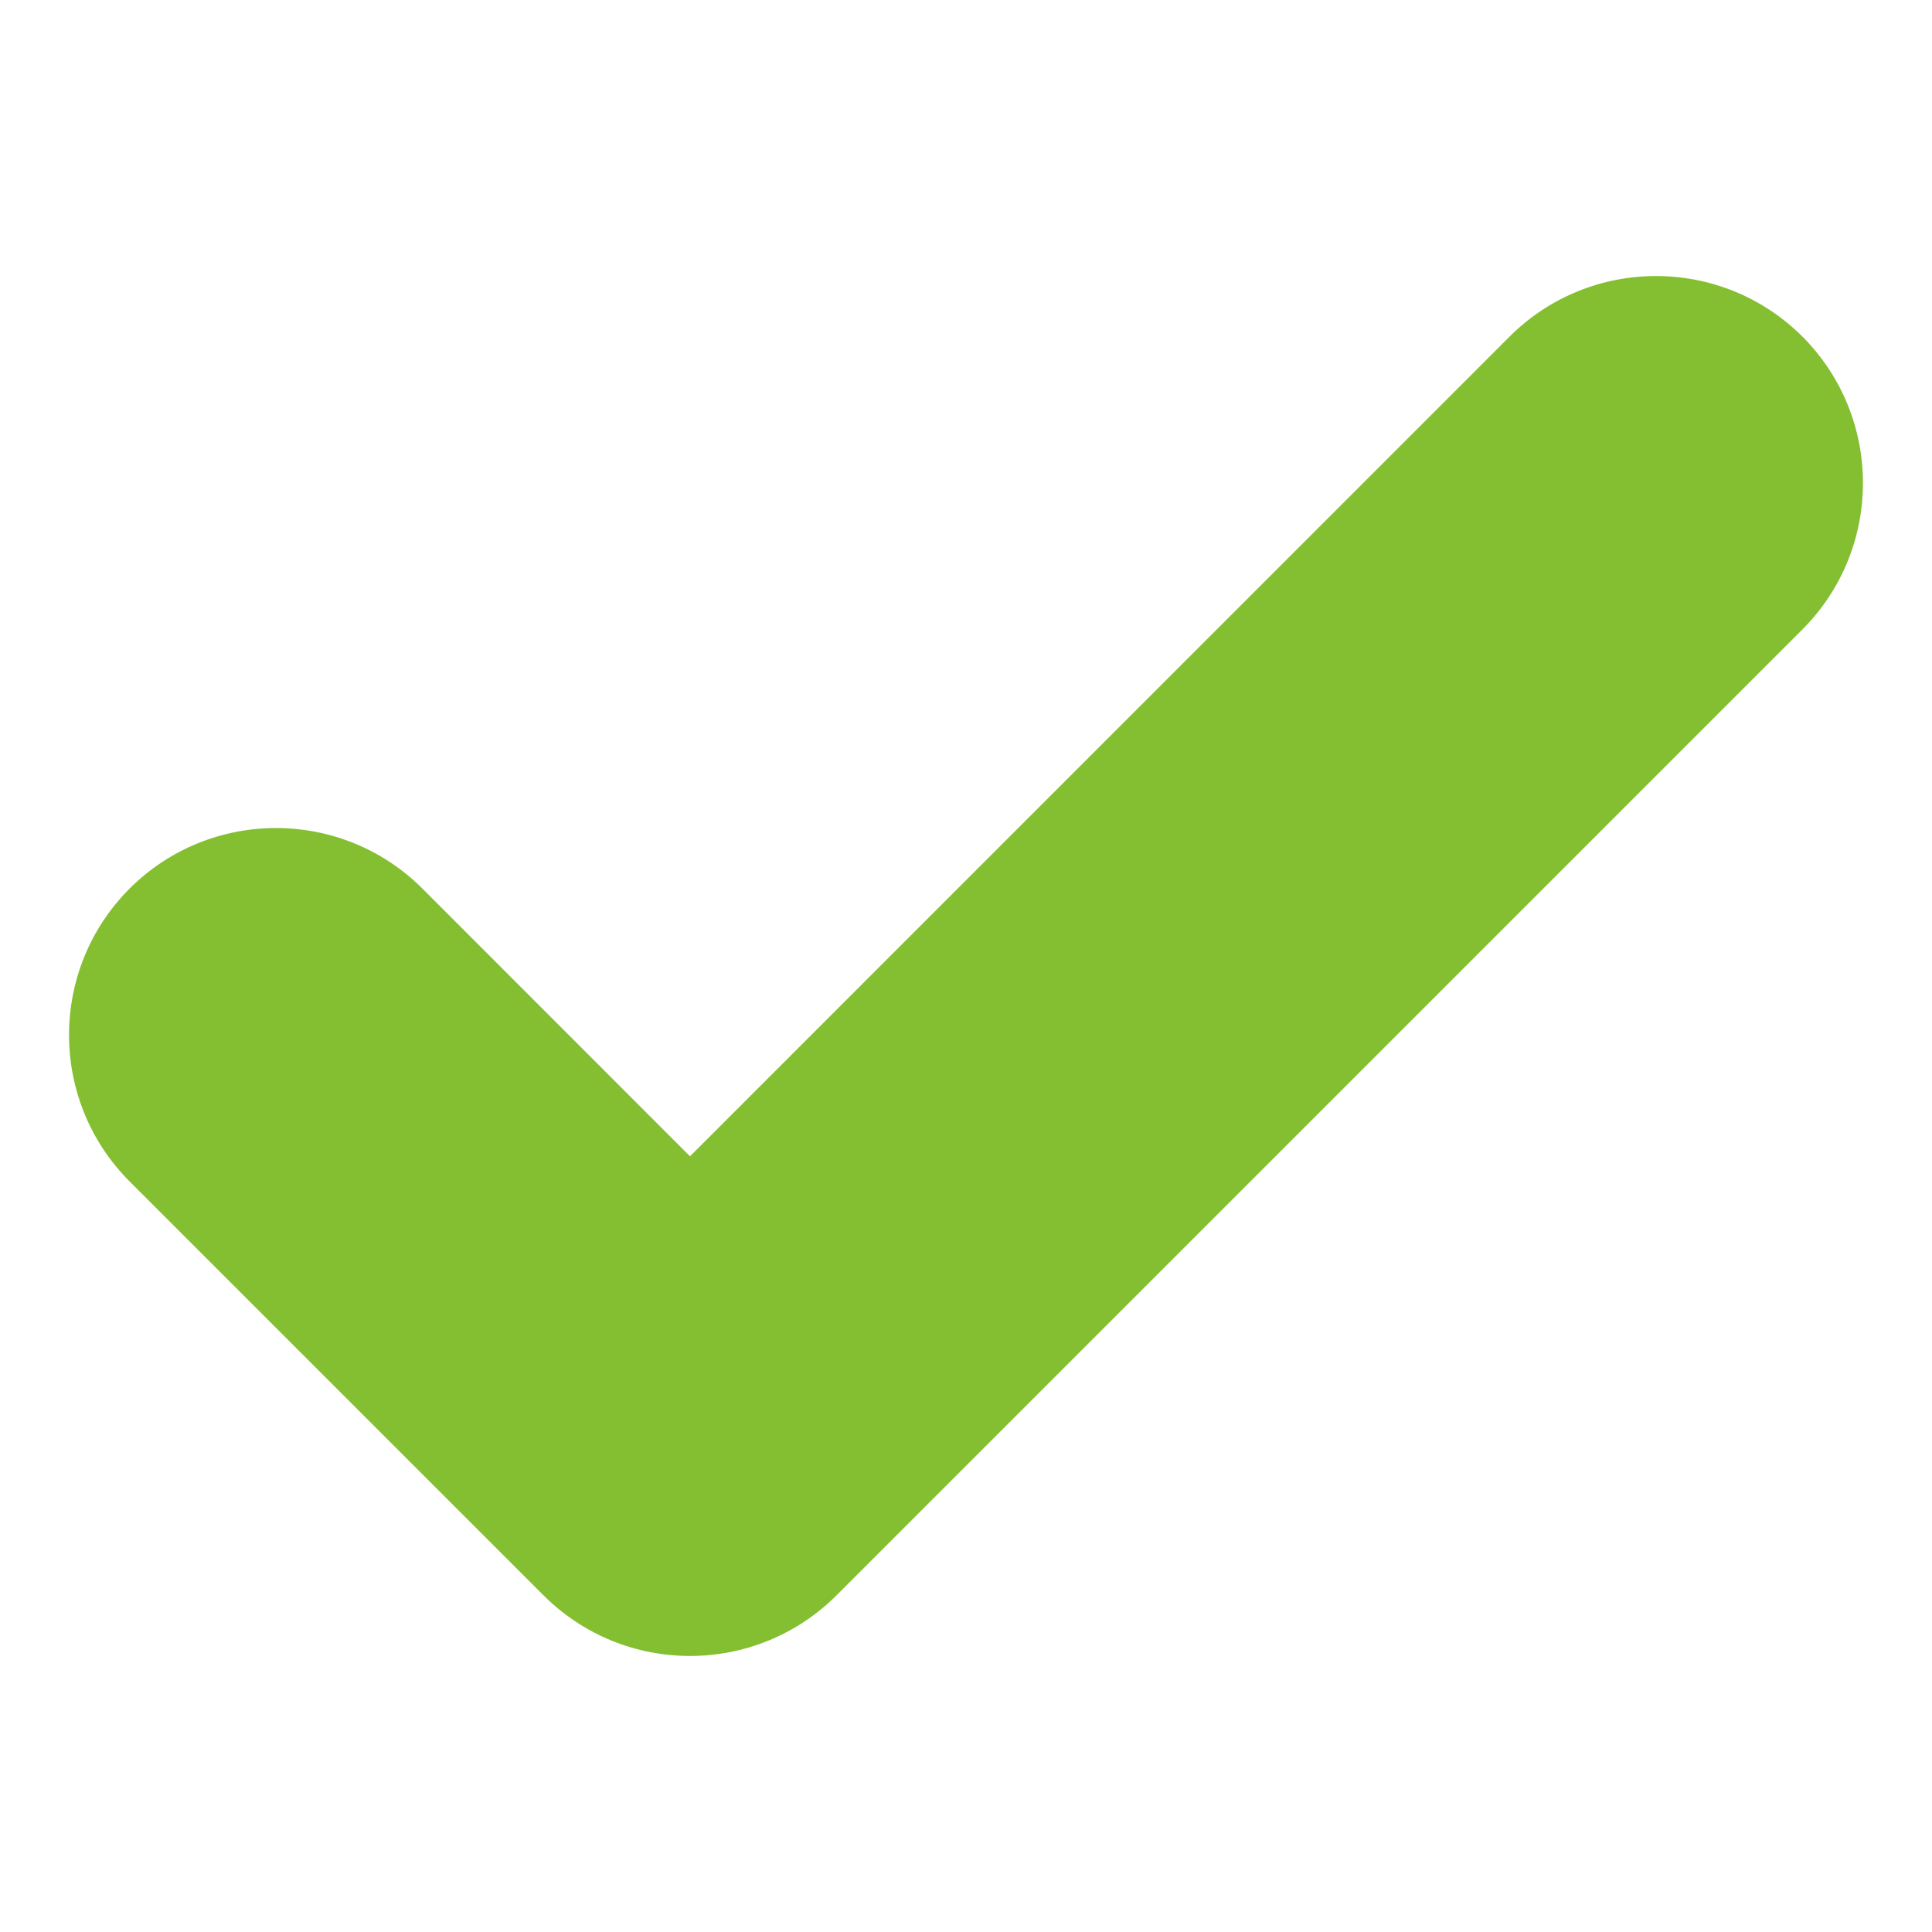
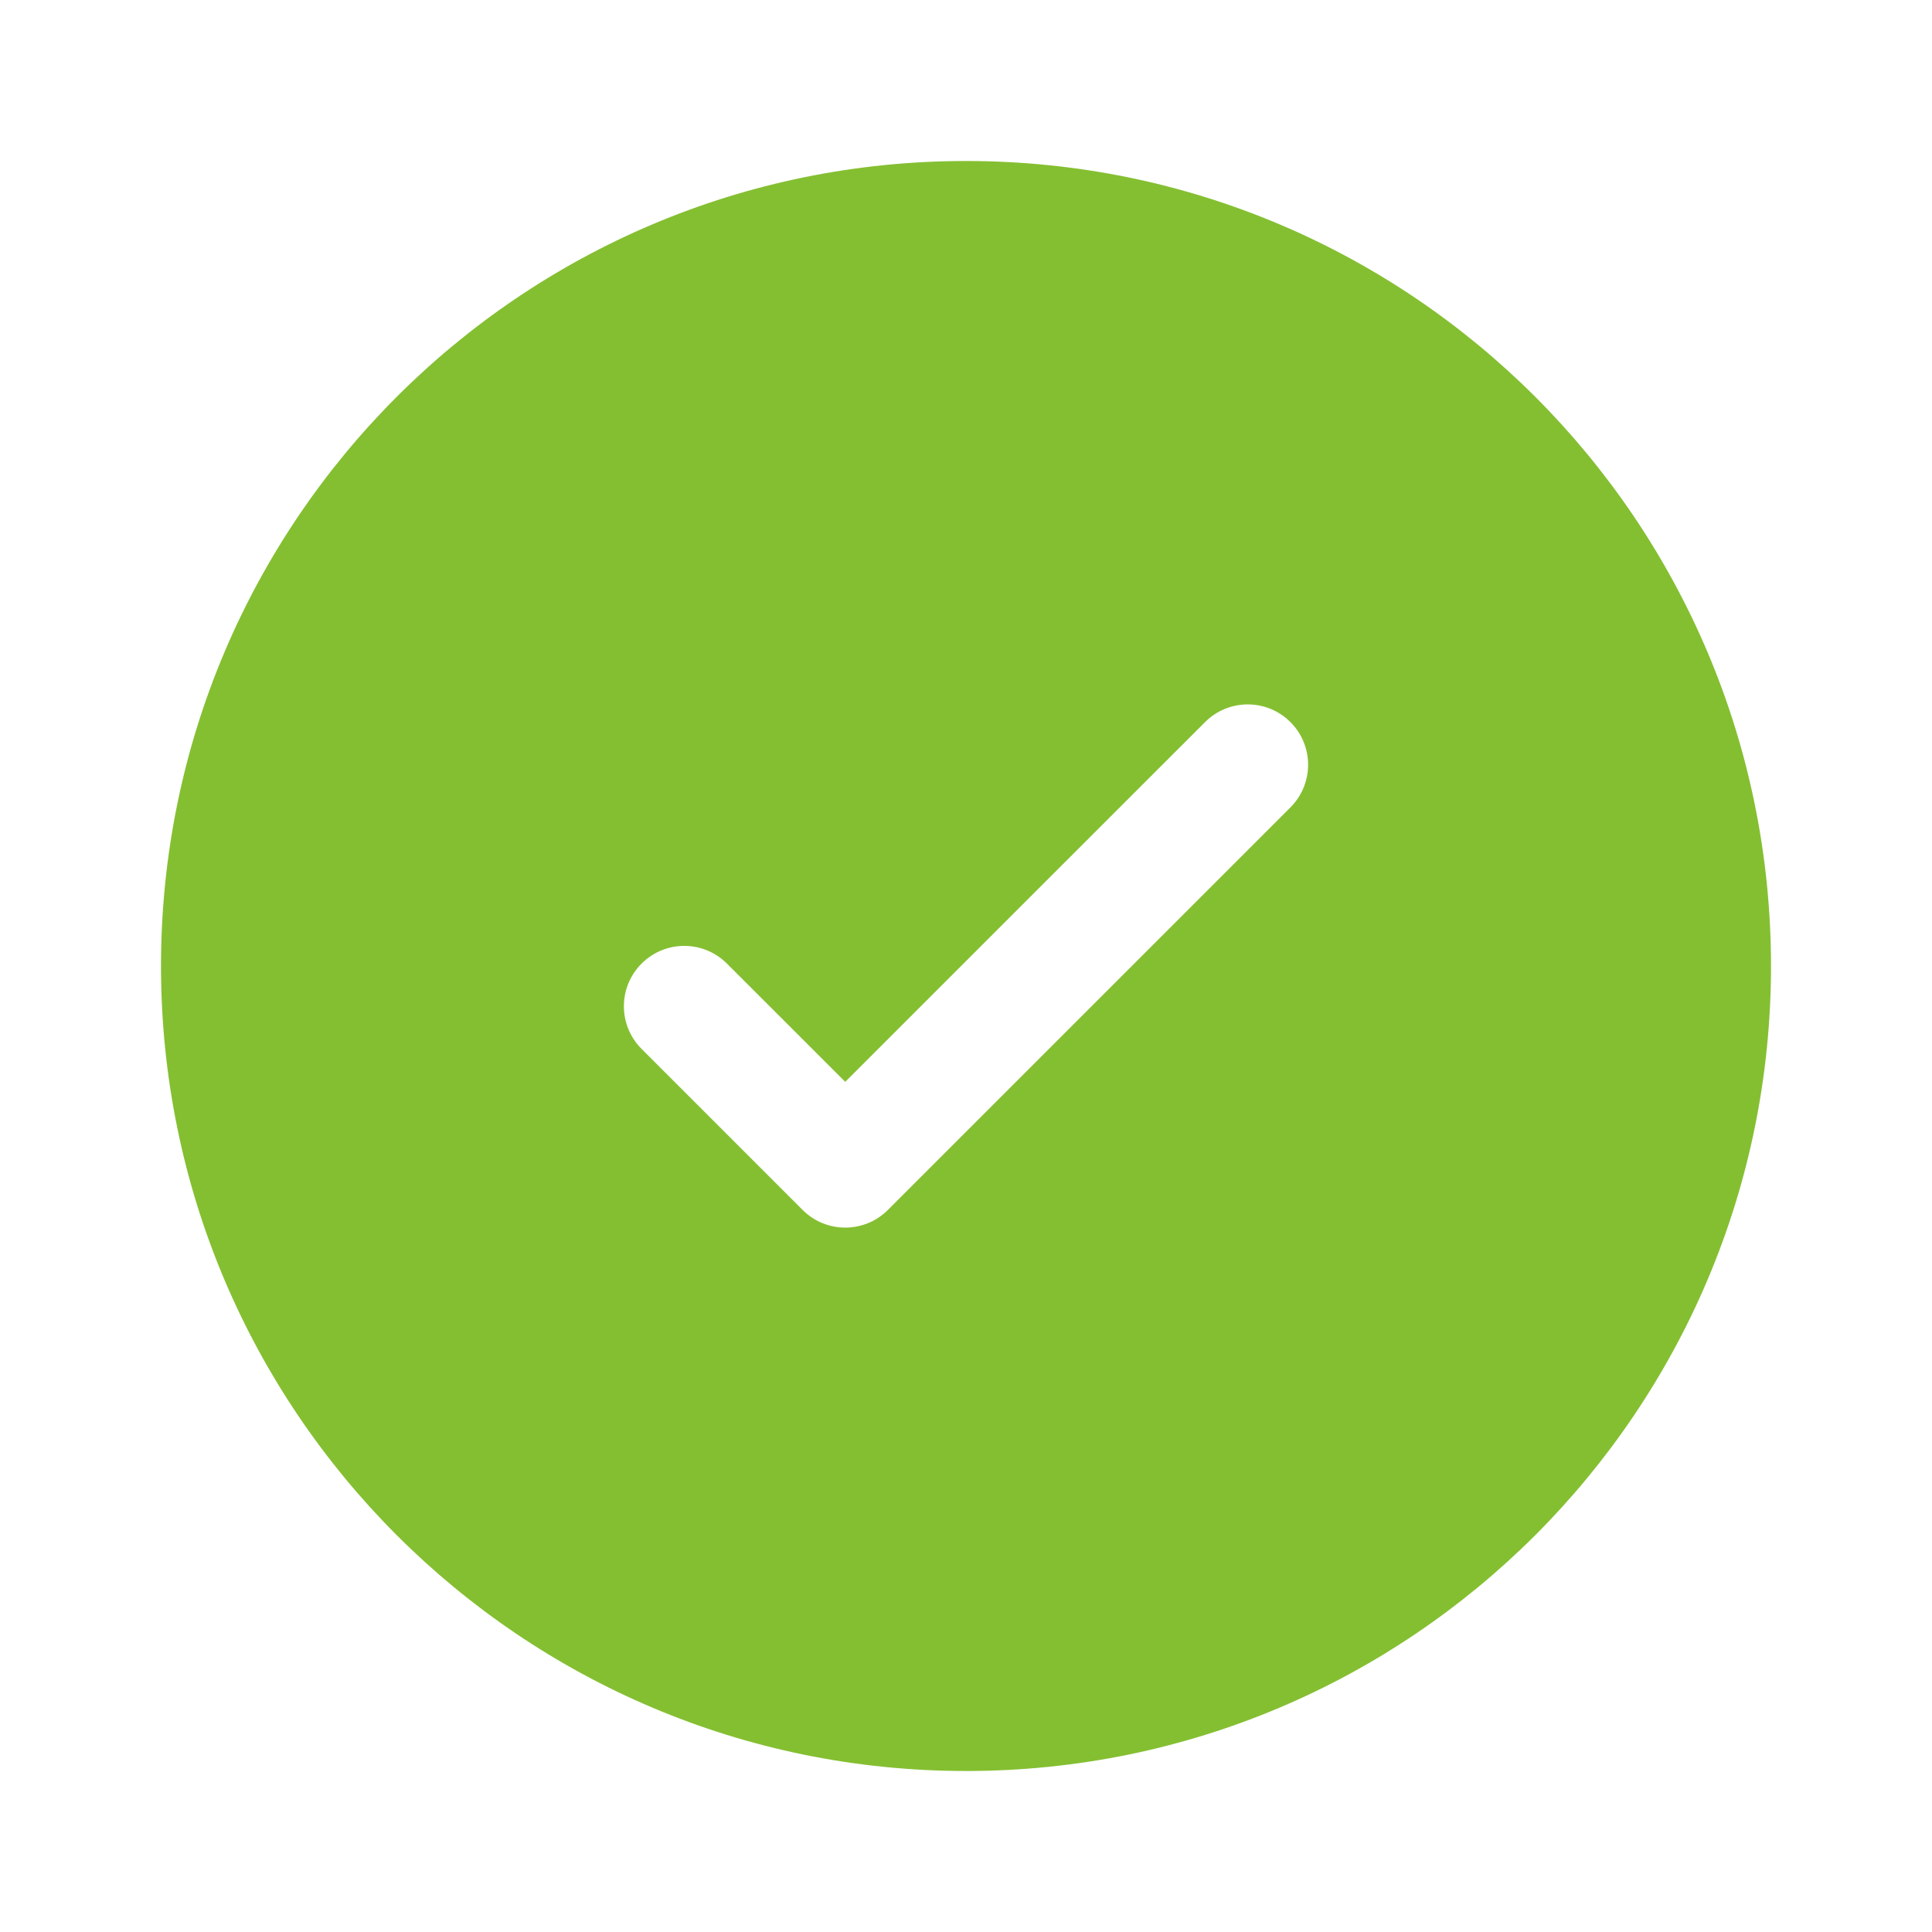
- <svg xmlns="http://www.w3.org/2000/svg" width="75px" height="75px" viewBox="0 -1.5 14 14" id="meteor-icon-kit__solid-checkmark-xs" fill="none">
+ <svg xmlns="http://www.w3.org/2000/svg" width="75px" height="75px" viewBox="0 0 24 24" fill="none">
  <g id="SVGRepo_bgCarrier" stroke-width="0" />
  <g id="SVGRepo_tracerCarrier" stroke-linecap="round" stroke-linejoin="round" />
  <g id="SVGRepo_iconCarrier">
-     <path fill-rule="evenodd" clip-rule="evenodd" d="M3.061 4.939C2.475 4.354 1.525 4.354 0.939 4.939C0.354 5.525 0.354 6.475 0.939 7.061L3.939 10.061C4.525 10.646 5.475 10.646 6.061 10.061L13.061 3.061C13.646 2.475 13.646 1.525 13.061 0.939C12.475 0.354 11.525 0.354 10.939 0.939L5 6.879L3.061 4.939z" fill="#84BF31" />
+     <path fill-rule="evenodd" clip-rule="evenodd" d="M22 12C22 17.523 17.523 22 12 22C6.477 22 2 17.523 2 12C2 6.477 6.477 2 12 2C17.523 2 22 6.477 22 12ZM16.03 8.97C16.323 9.263 16.323 9.737 16.03 10.03L11.03 15.03C10.737 15.323 10.263 15.323 9.97 15.03L7.97 13.03C7.677 12.737 7.677 12.263 7.97 11.97C8.263 11.677 8.737 11.677 9.03 11.97L10.5 13.439L12.735 11.204L14.97 8.97C15.263 8.677 15.737 8.677 16.03 8.97Z" fill="#84BF31" />
  </g>
</svg>
